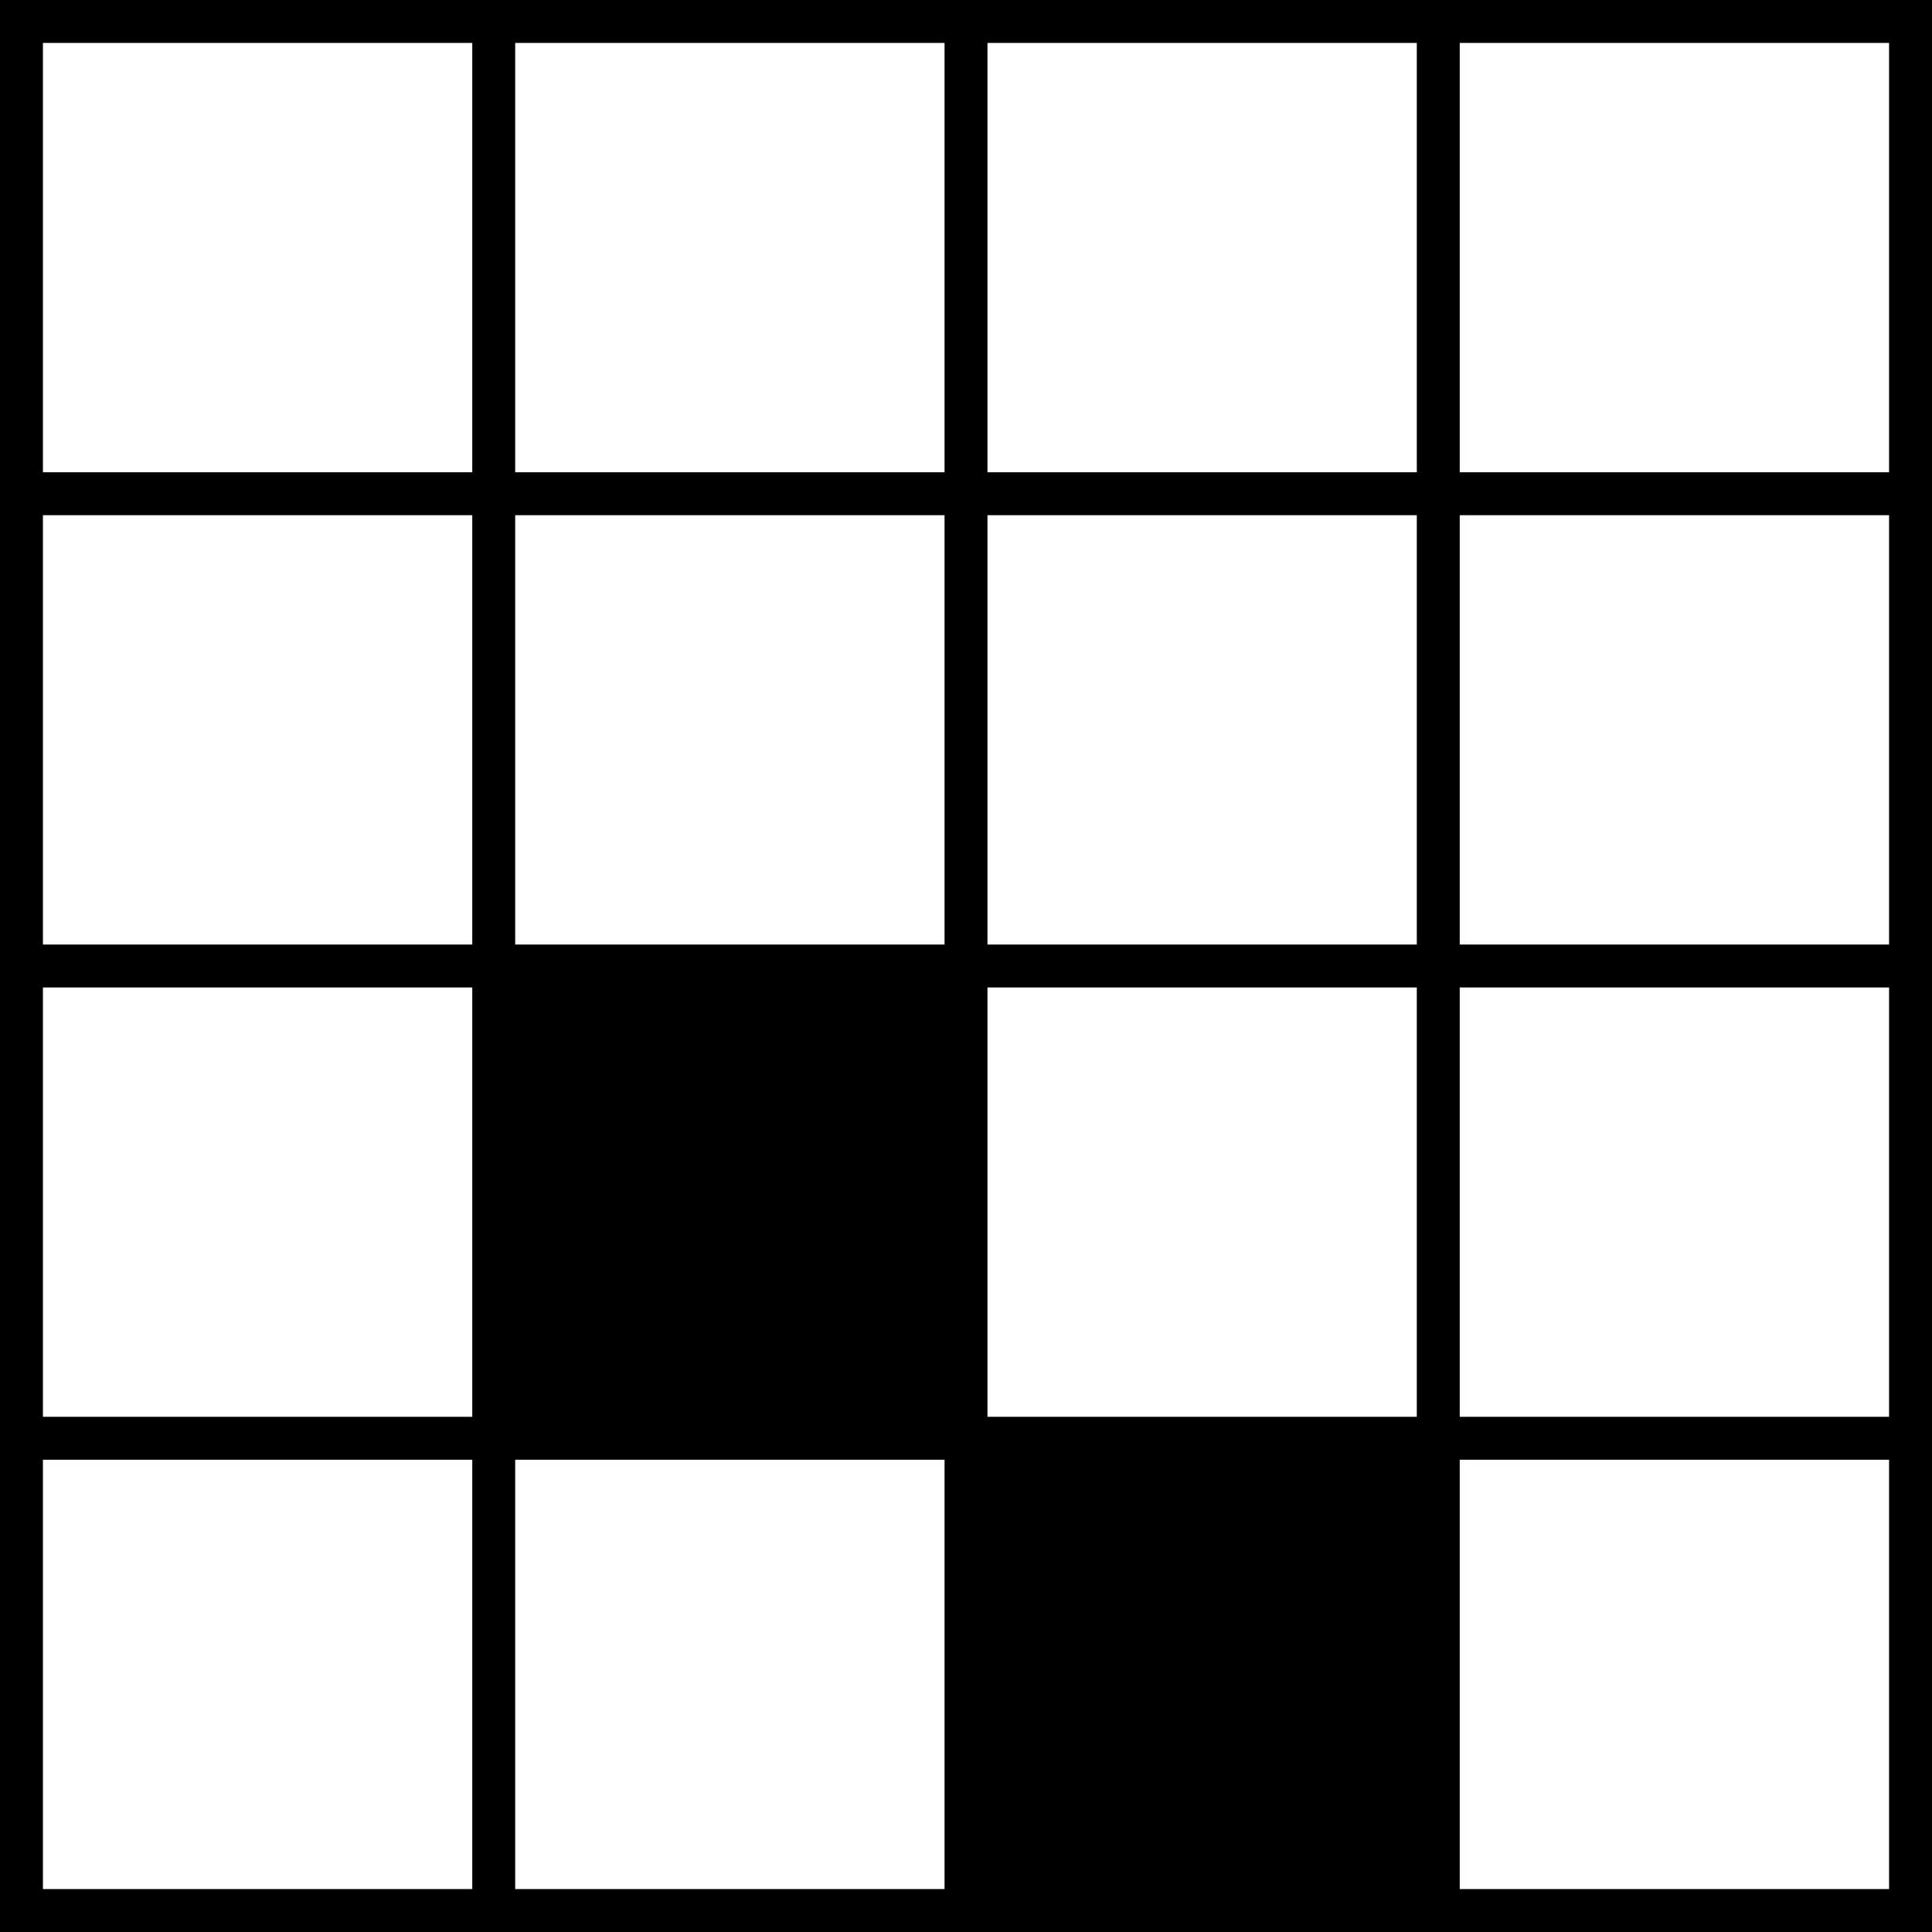
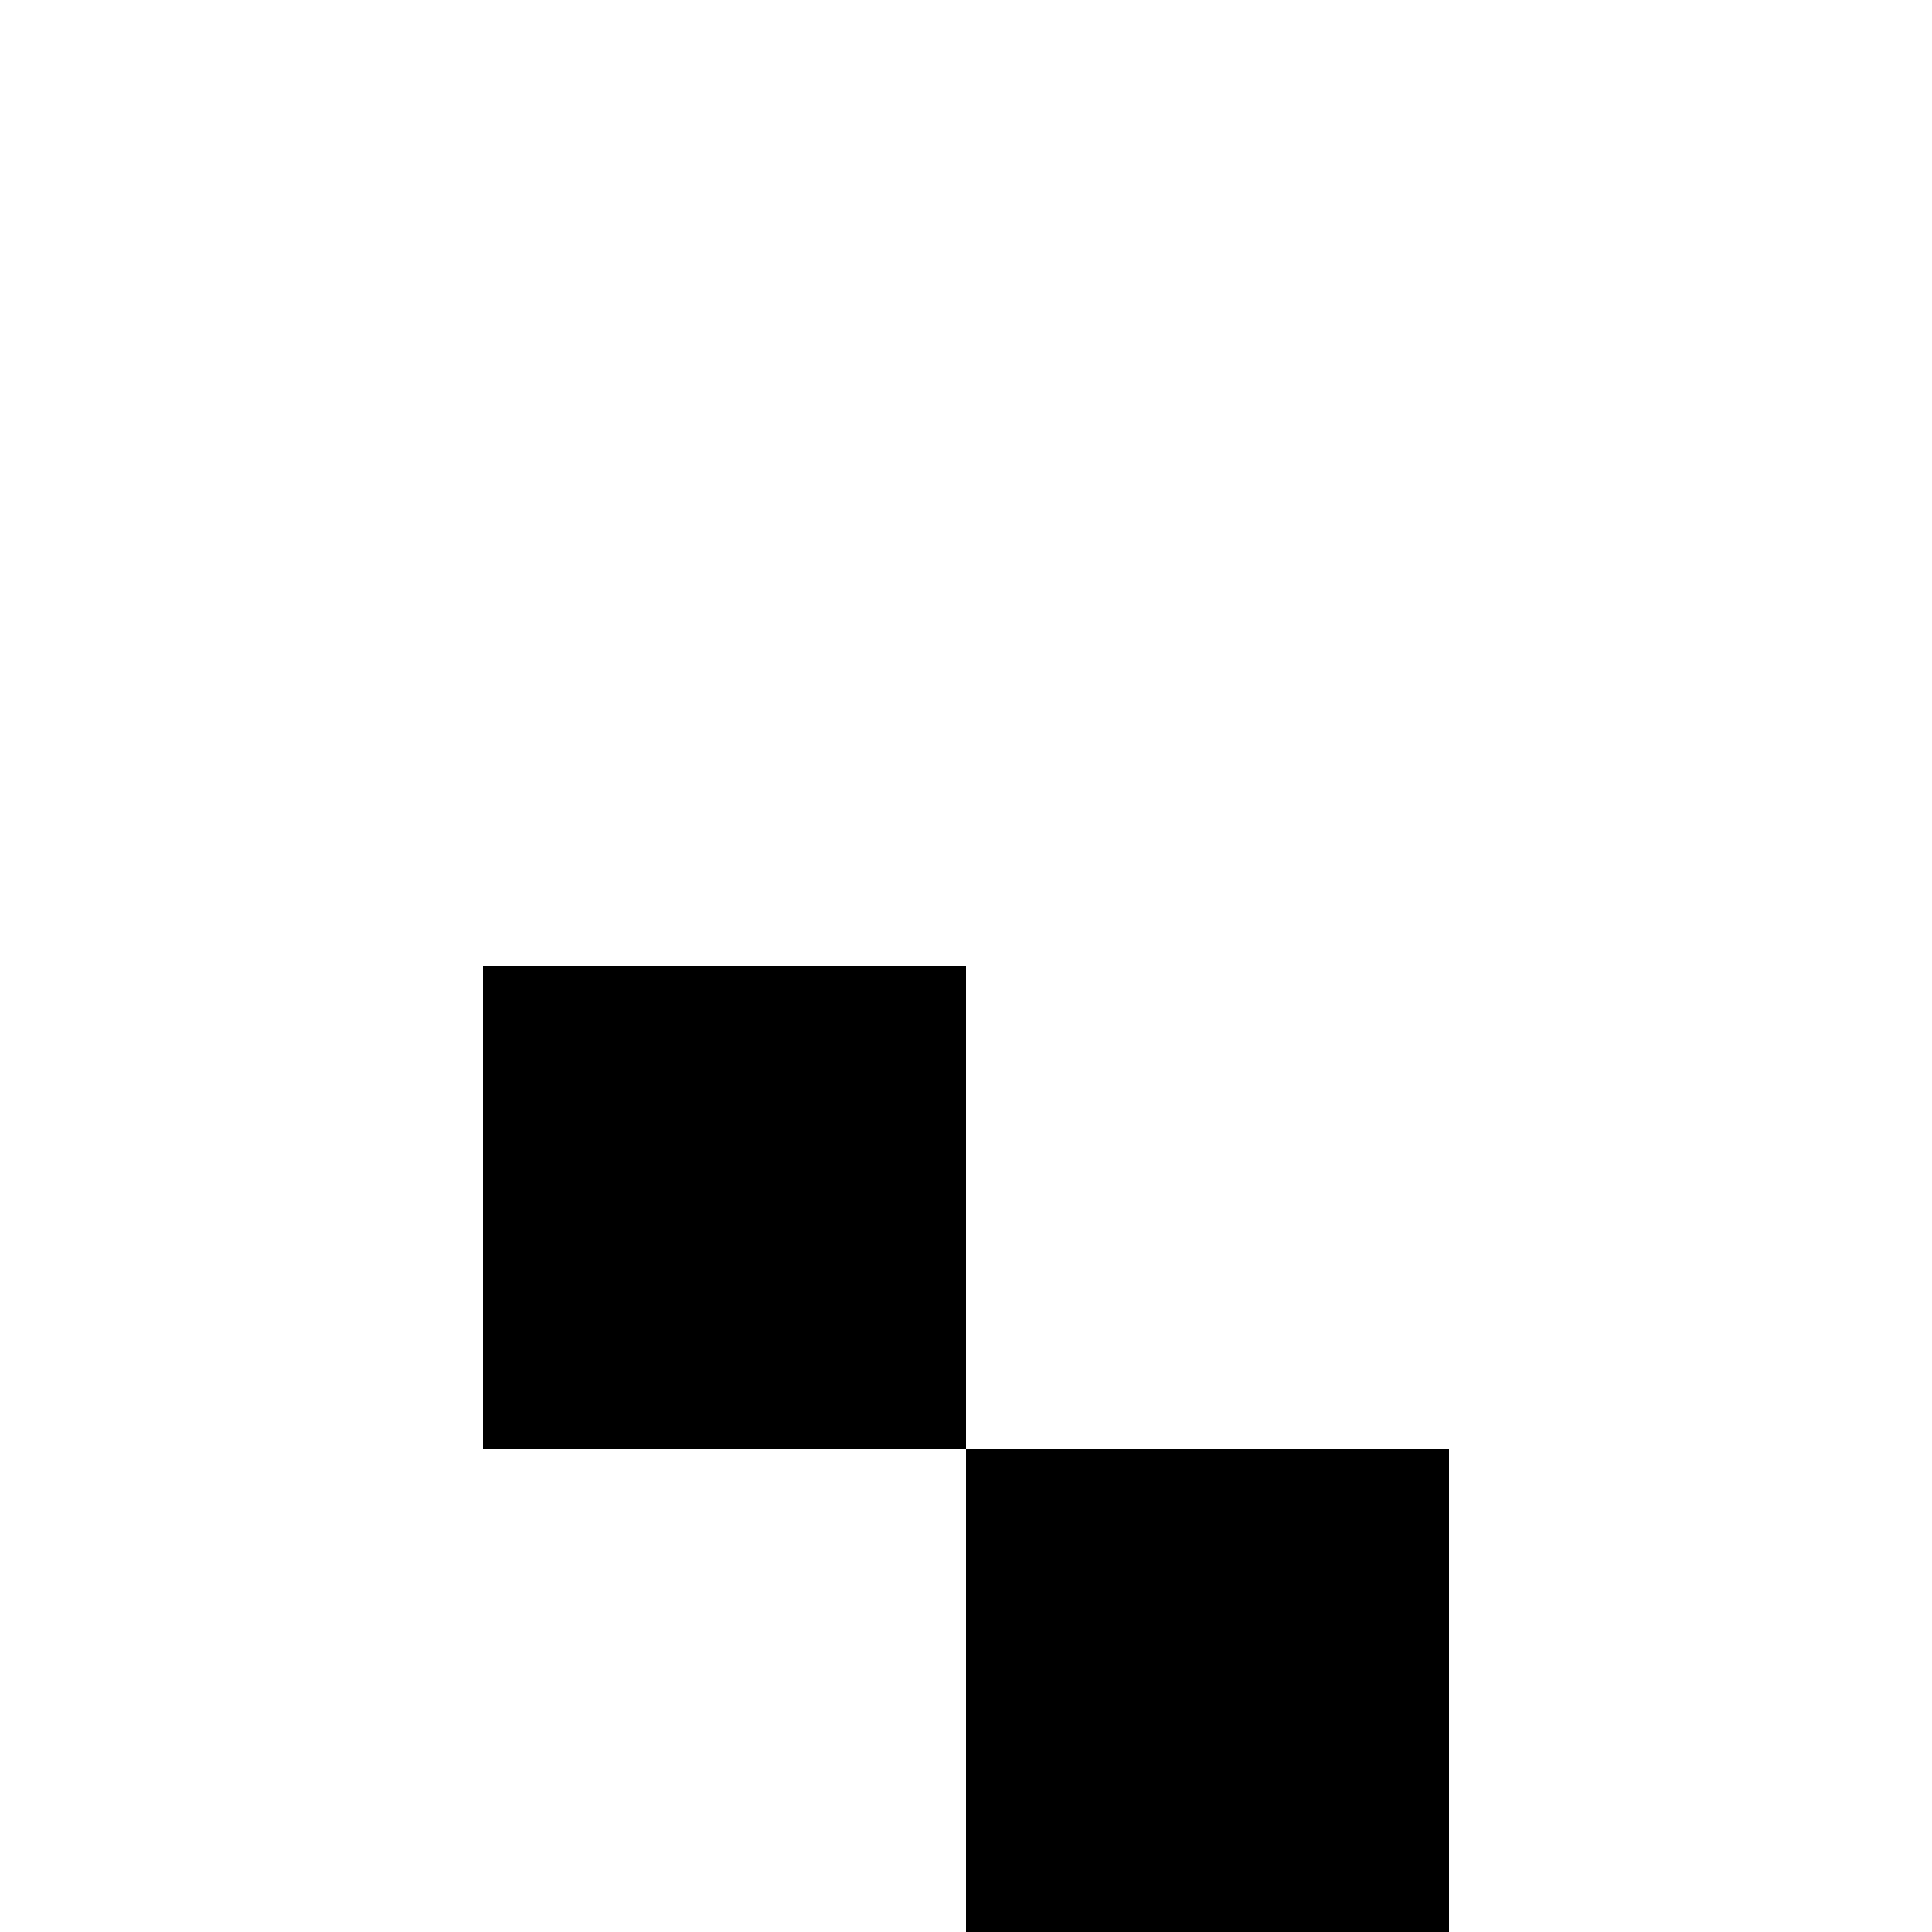
- <svg xmlns="http://www.w3.org/2000/svg" baseProfile="tiny" height="45px" version="1.2" width="45px">
+ <svg xmlns="http://www.w3.org/2000/svg" baseProfile="tiny" height="40px" version="1.2" width="40px">
  <defs />
-   <rect fill="rgb(0%,0%,0%)" height="45" width="45" x="0" y="0" />
-   <rect fill="rgb(100%,100%,100%)" height="10" width="10" x="1" y="1" />
-   <rect fill="rgb(100%,100%,100%)" height="10" width="10" x="12" y="1" />
-   <rect fill="rgb(100%,100%,100%)" height="10" width="10" x="23" y="1" />
-   <rect fill="rgb(100%,100%,100%)" height="10" width="10" x="34" y="1" />
-   <rect fill="rgb(100%,100%,100%)" height="10" width="10" x="1" y="12" />
-   <rect fill="rgb(100%,100%,100%)" height="10" width="10" x="12" y="12" />
-   <rect fill="rgb(100%,100%,100%)" height="10" width="10" x="23" y="12" />
-   <rect fill="rgb(100%,100%,100%)" height="10" width="10" x="34" y="12" />
-   <rect fill="rgb(100%,100%,100%)" height="10" width="10" x="1" y="23" />
-   <rect fill="rgb(0%,0%,0%)" height="10" width="10" x="12" y="23" />
-   <rect fill="rgb(100%,100%,100%)" height="10" width="10" x="23" y="23" />
-   <rect fill="rgb(100%,100%,100%)" height="10" width="10" x="34" y="23" />
-   <rect fill="rgb(100%,100%,100%)" height="10" width="10" x="1" y="34" />
-   <rect fill="rgb(100%,100%,100%)" height="10" width="10" x="12" y="34" />
-   <rect fill="rgb(0%,0%,0%)" height="10" width="10" x="23" y="34" />
-   <rect fill="rgb(100%,100%,100%)" height="10" width="10" x="34" y="34" />
+   <rect fill="rgb(0%,0%,0%)" height="40" width="40" x="0" y="0" />
+   <rect fill="rgb(100%,100%,100%)" height="10" width="10" x="0" y="0" />
+   <rect fill="rgb(100%,100%,100%)" height="10" width="10" x="10" y="0" />
+   <rect fill="rgb(100%,100%,100%)" height="10" width="10" x="20" y="0" />
+   <rect fill="rgb(100%,100%,100%)" height="10" width="10" x="30" y="0" />
+   <rect fill="rgb(100%,100%,100%)" height="10" width="10" x="0" y="10" />
+   <rect fill="rgb(100%,100%,100%)" height="10" width="10" x="10" y="10" />
+   <rect fill="rgb(100%,100%,100%)" height="10" width="10" x="20" y="10" />
+   <rect fill="rgb(100%,100%,100%)" height="10" width="10" x="30" y="10" />
+   <rect fill="rgb(100%,100%,100%)" height="10" width="10" x="0" y="20" />
+   <rect fill="rgb(100%,100%,100%)" height="10" width="10" x="20" y="20" />
+   <rect fill="rgb(100%,100%,100%)" height="10" width="10" x="30" y="20" />
+   <rect fill="rgb(100%,100%,100%)" height="10" width="10" x="0" y="30" />
+   <rect fill="rgb(100%,100%,100%)" height="10" width="10" x="10" y="30" />
+   <rect fill="rgb(100%,100%,100%)" height="10" width="10" x="30" y="30" />
</svg>
